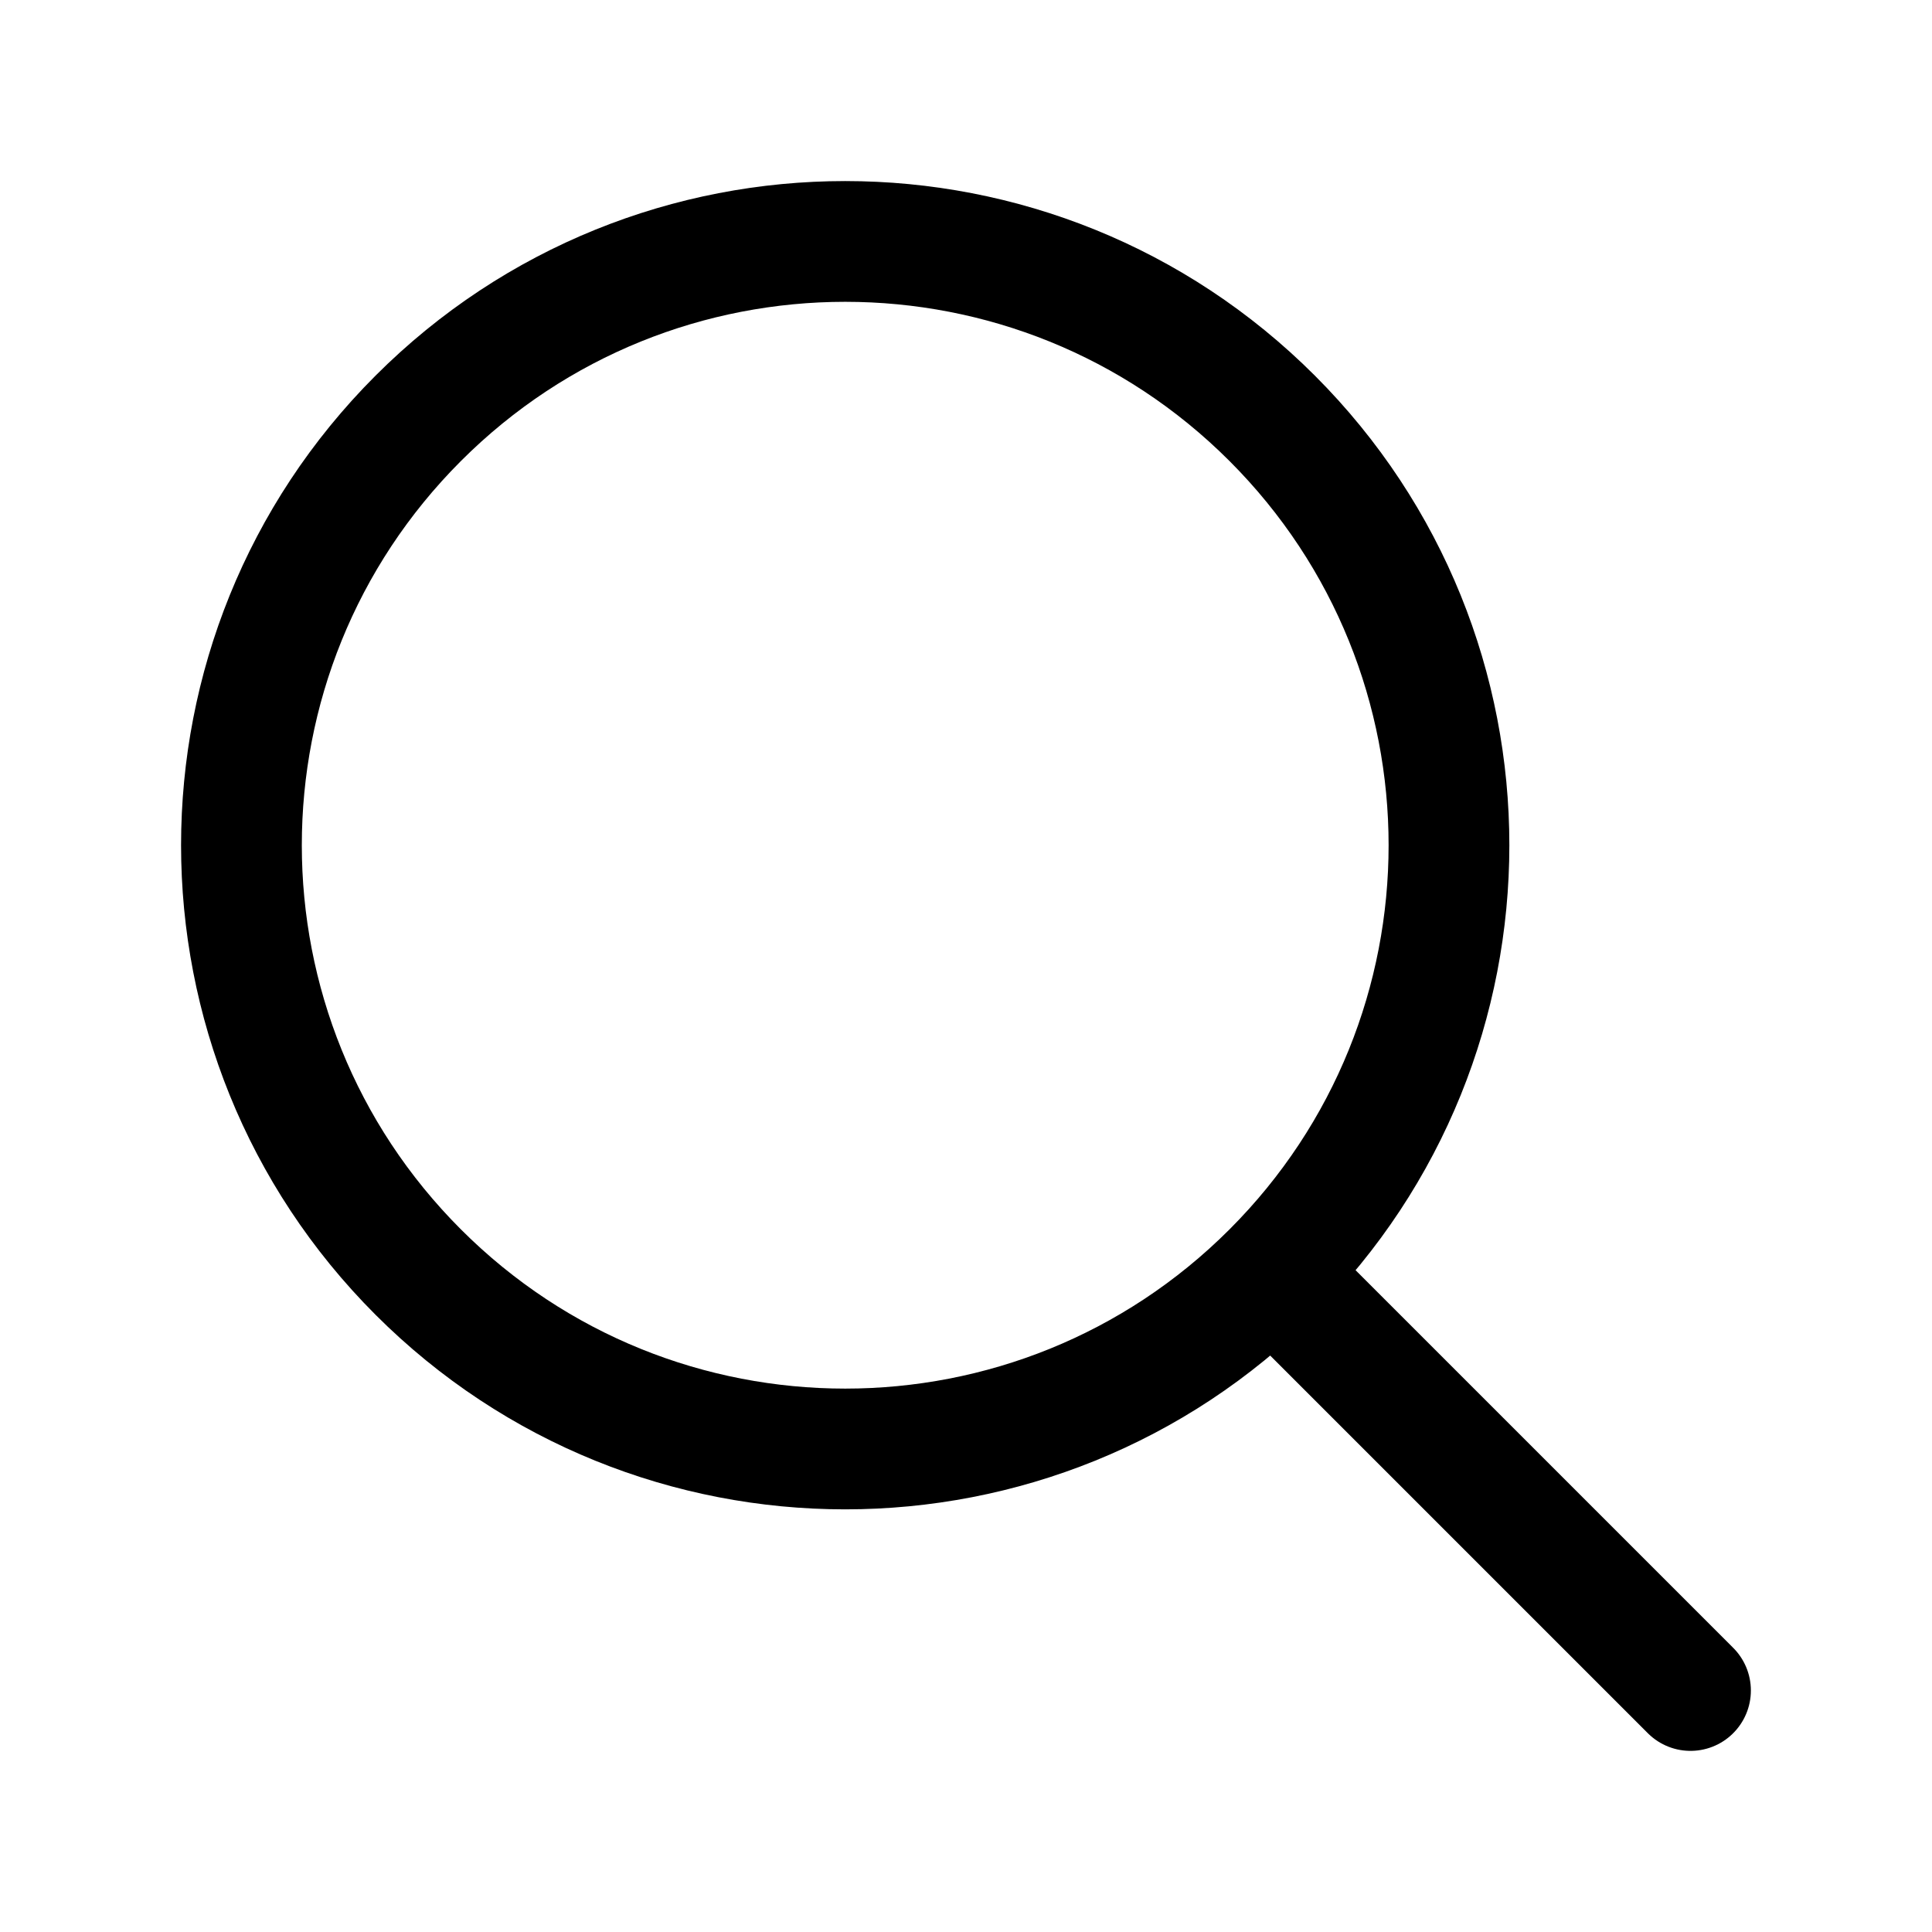
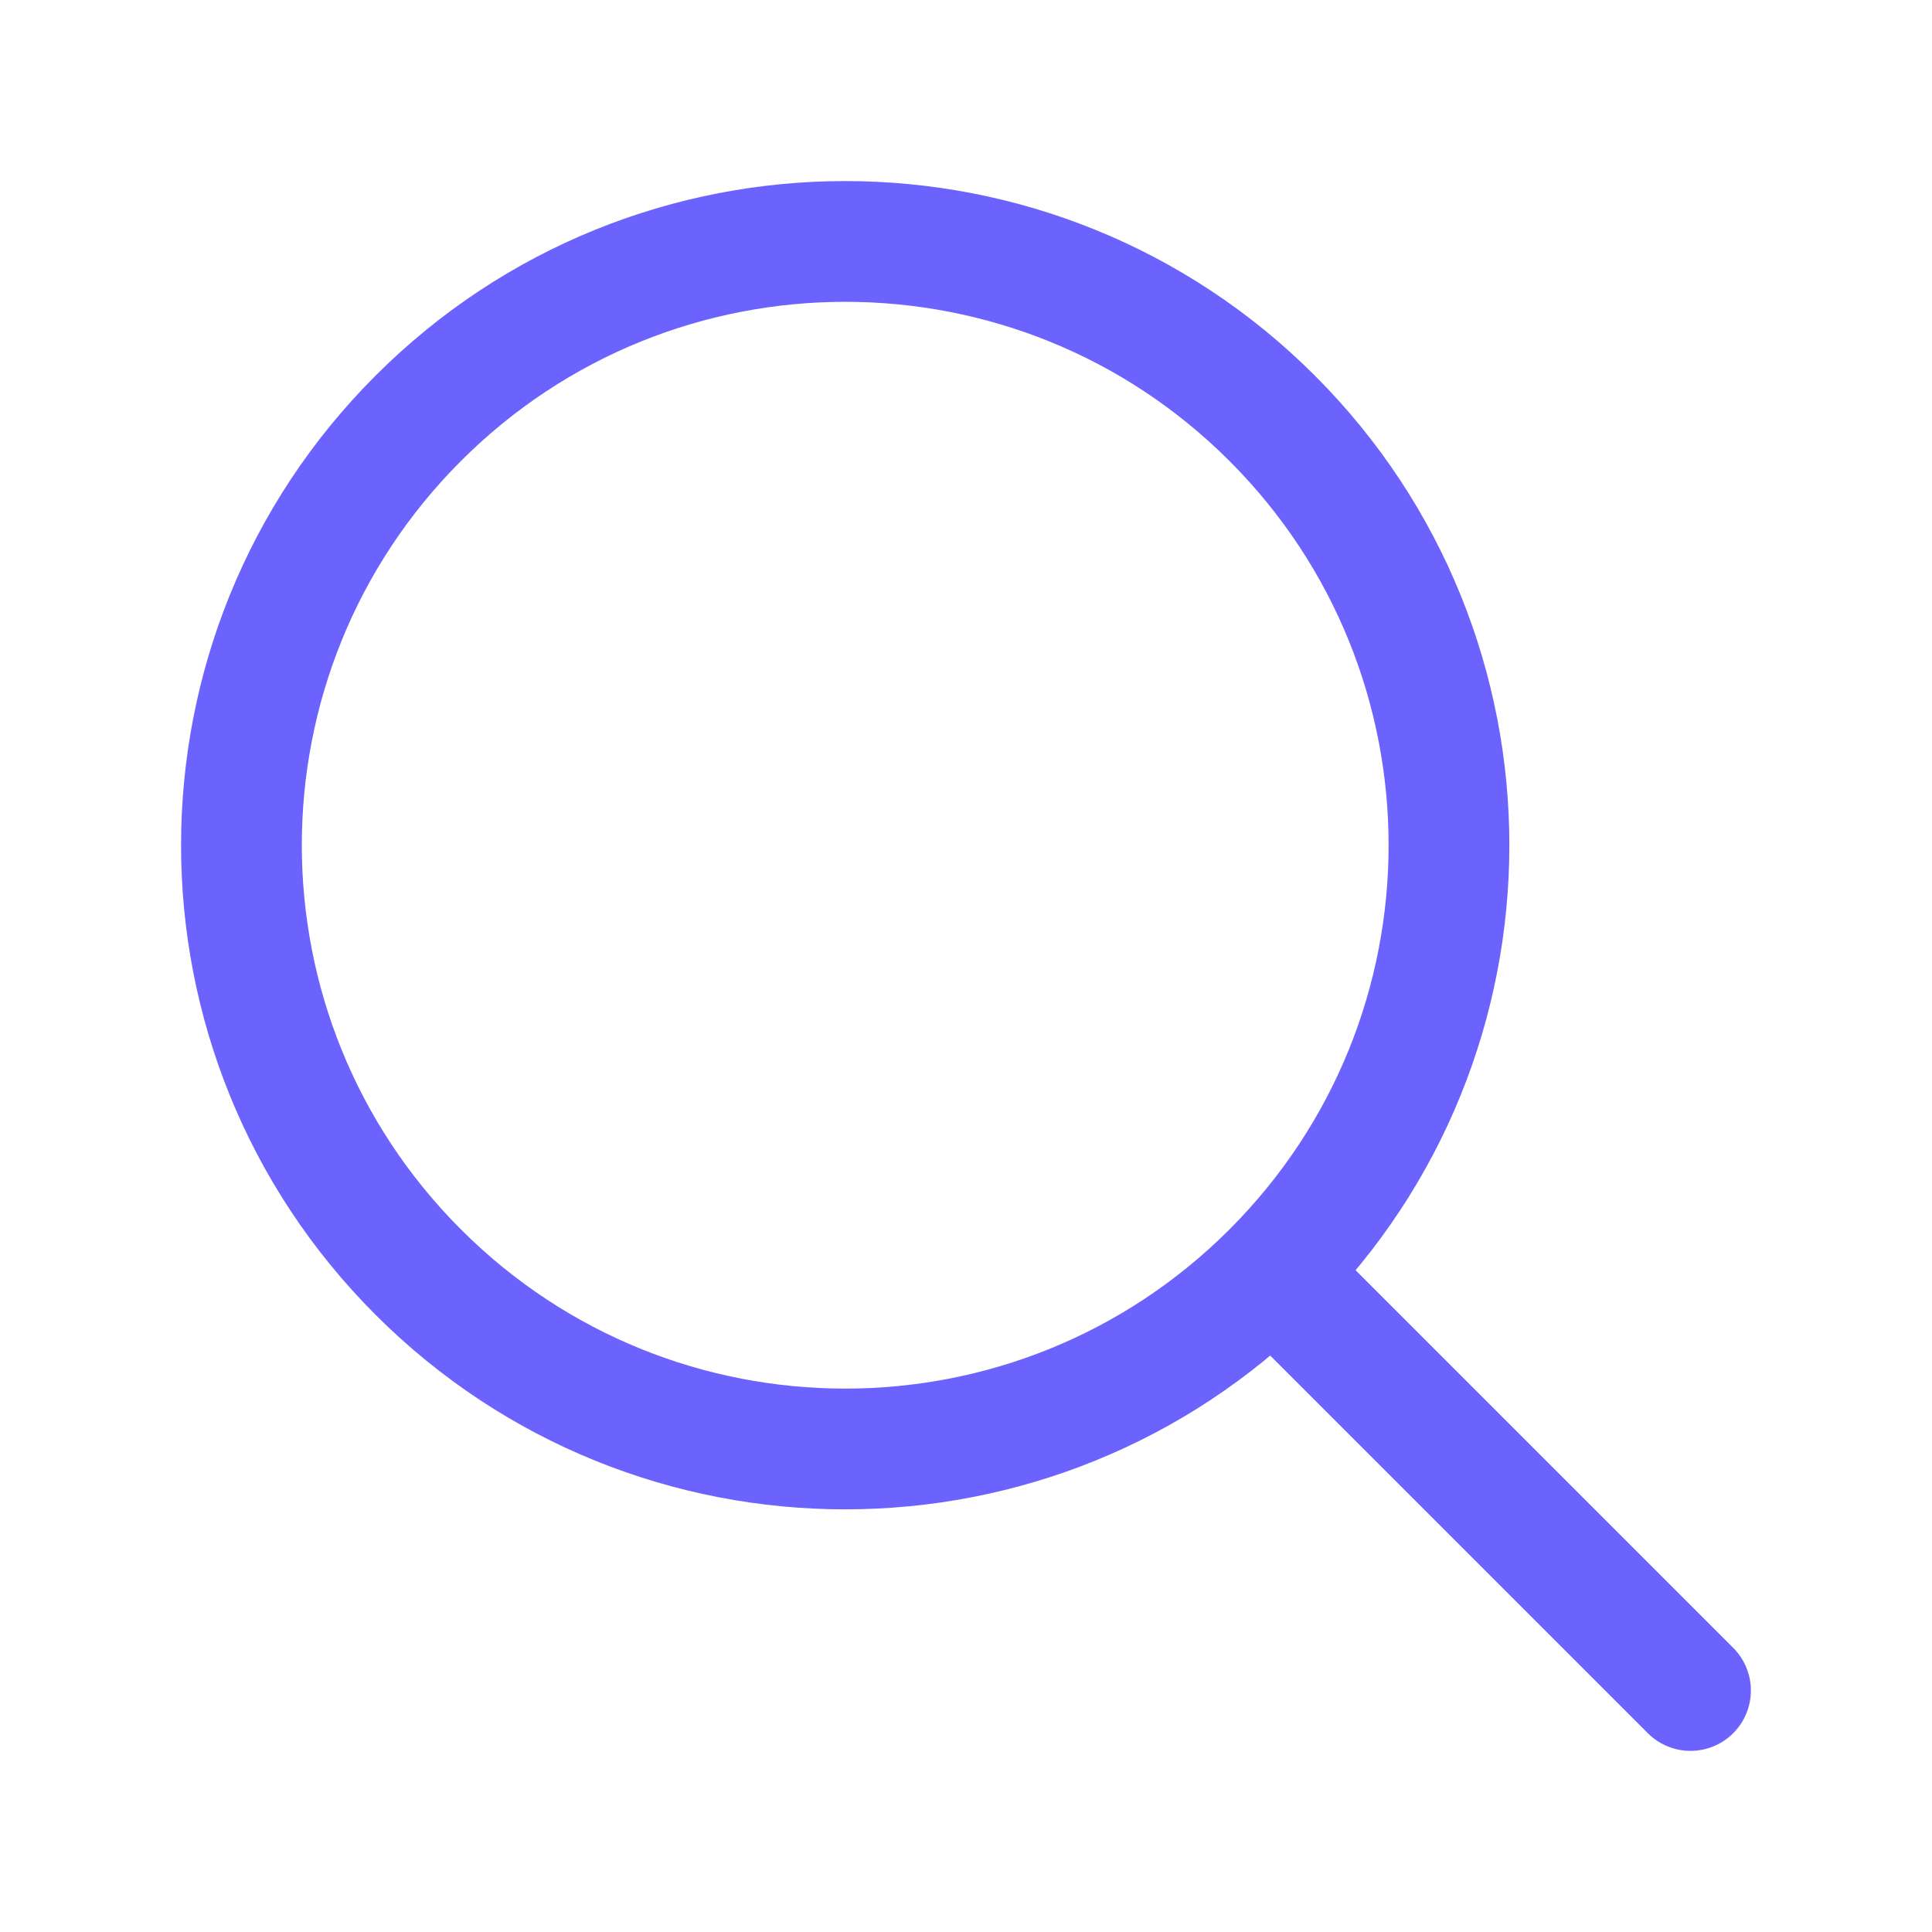
- <svg xmlns="http://www.w3.org/2000/svg" fill="none" viewBox="0 0 24 24" stroke-width="1.5" stroke="currentColor" class="size-6">
+ <svg xmlns="http://www.w3.org/2000/svg" fill="none" viewBox="0 0 24 24" stroke-width="1.5" color="#6C63FF" stroke="currentColor" class="size-6">
  <path stroke-linecap="round" stroke-linejoin="round" d="m21 21-5.197-5.197m0 0A7.5 7.5 0 1 0 5.196 5.196a7.5 7.5 0 0 0 10.607 10.607Z" />
</svg>
